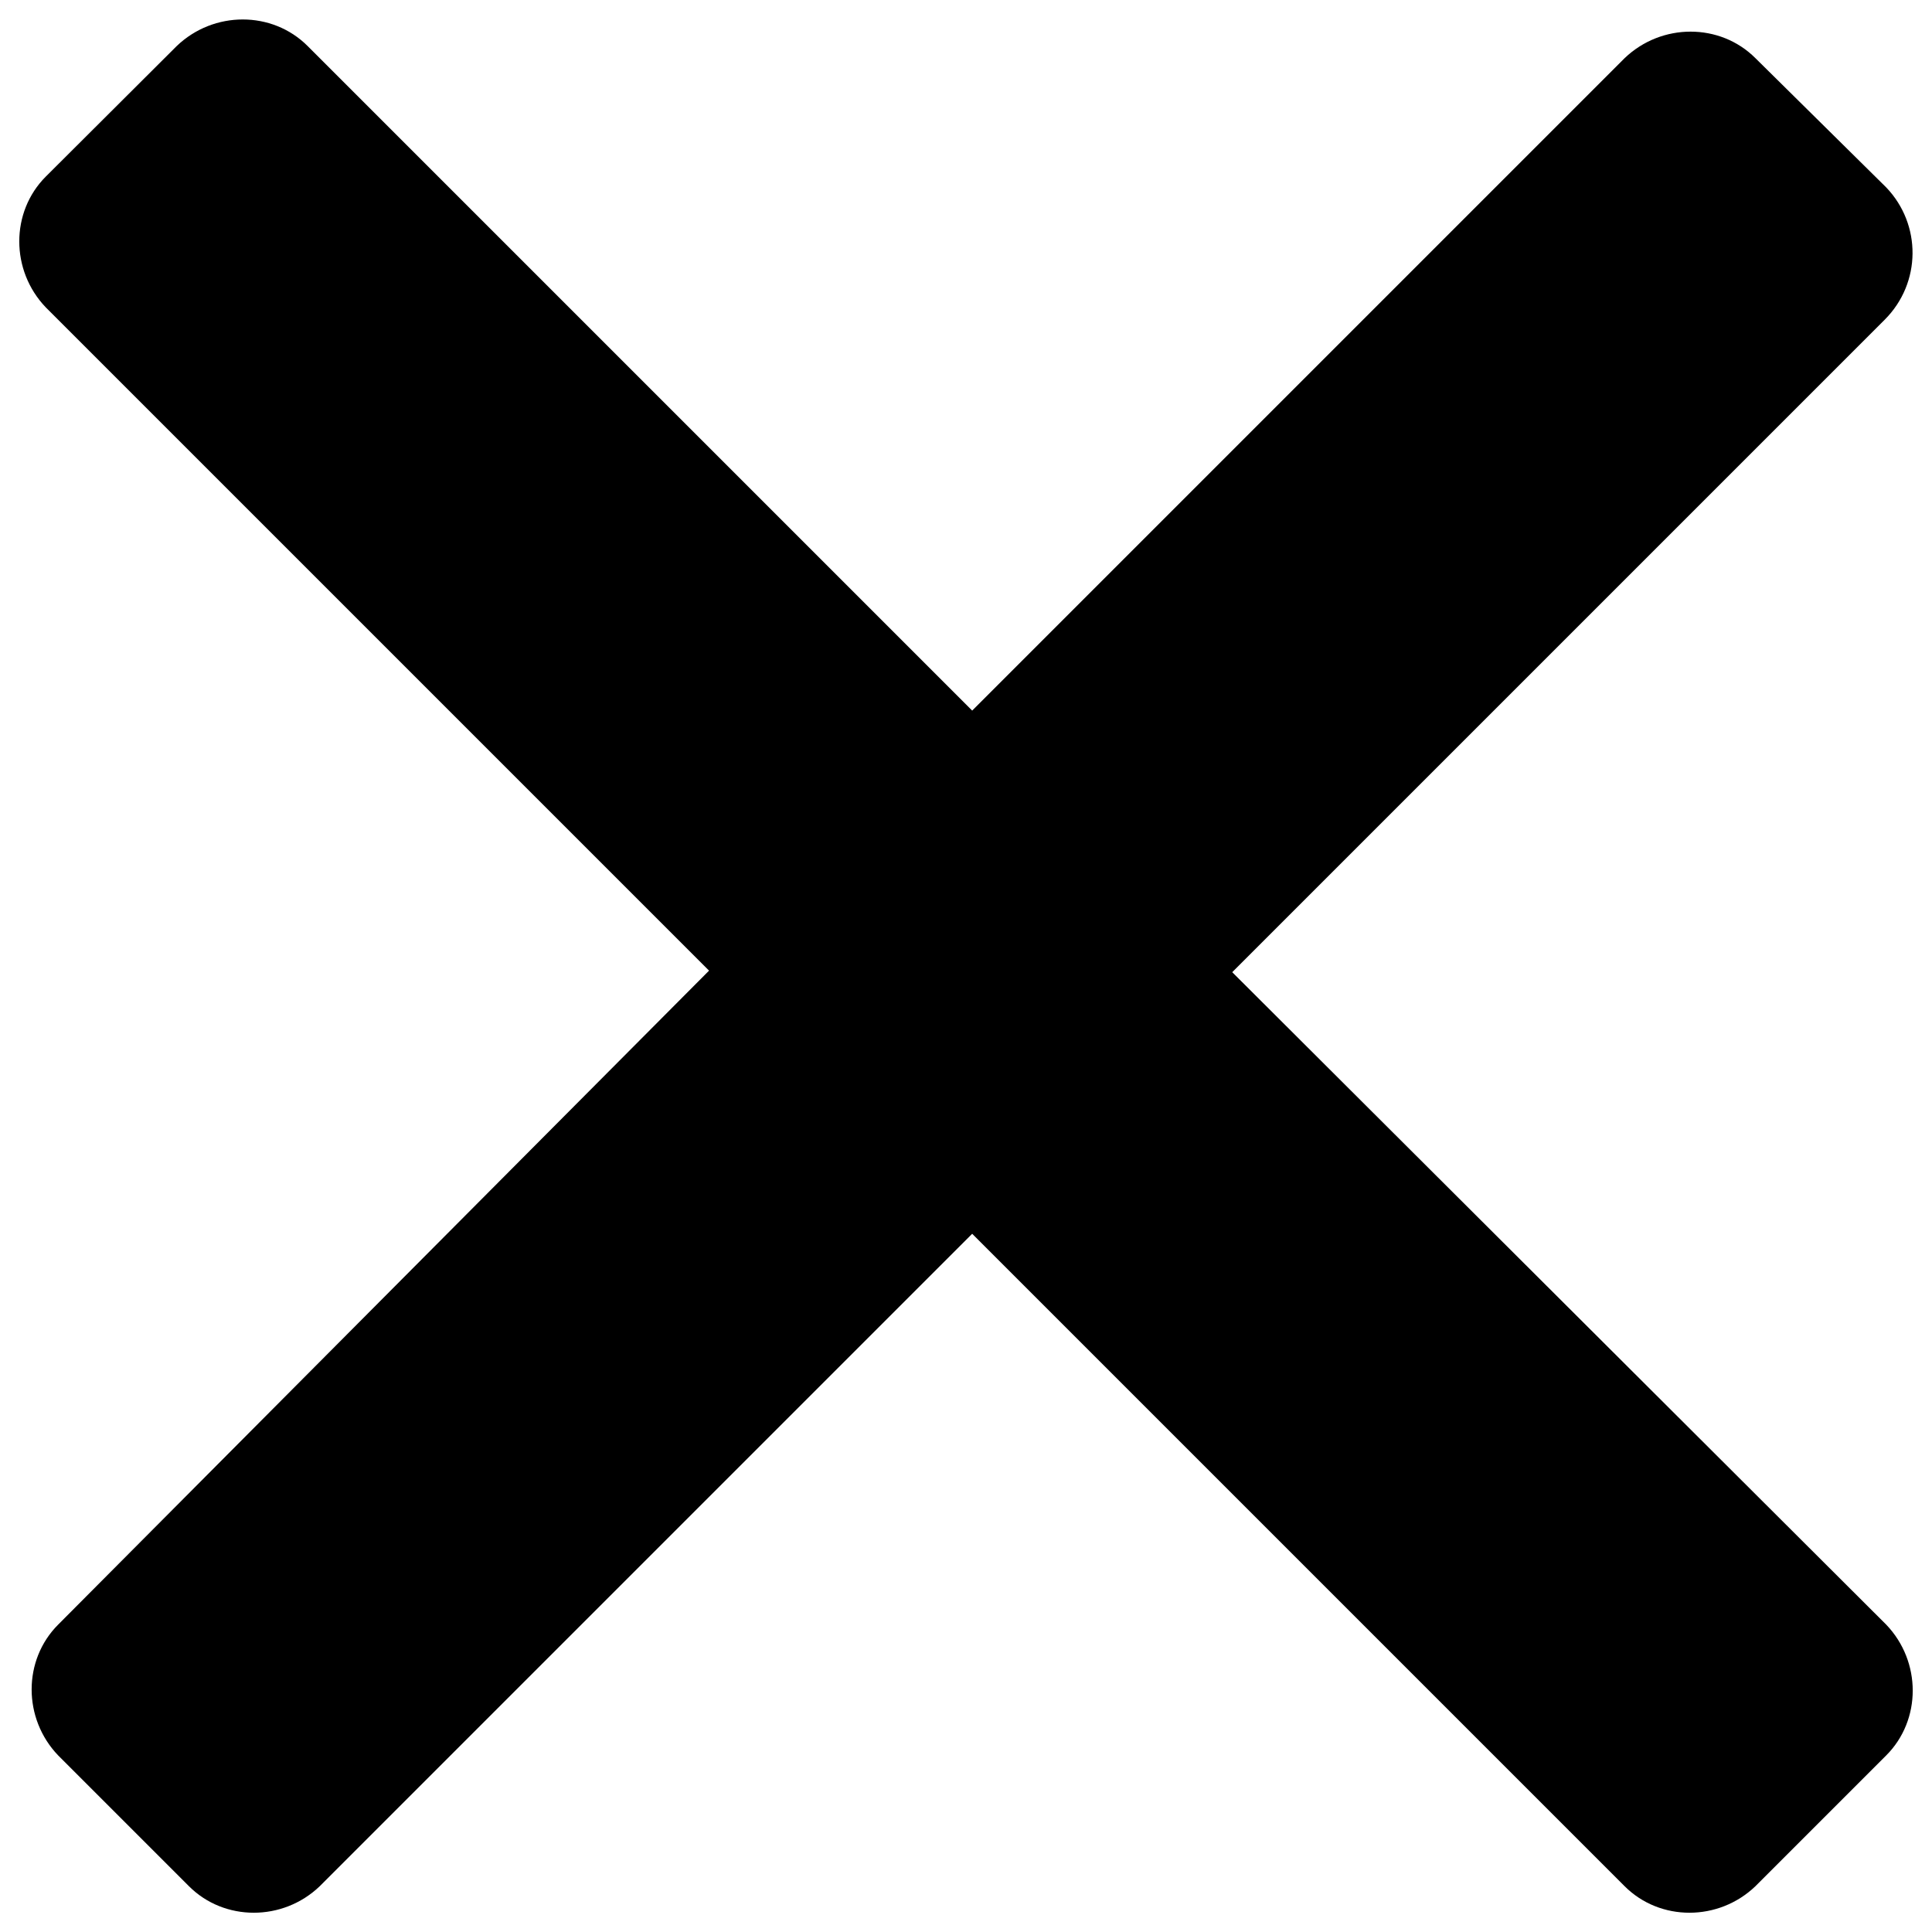
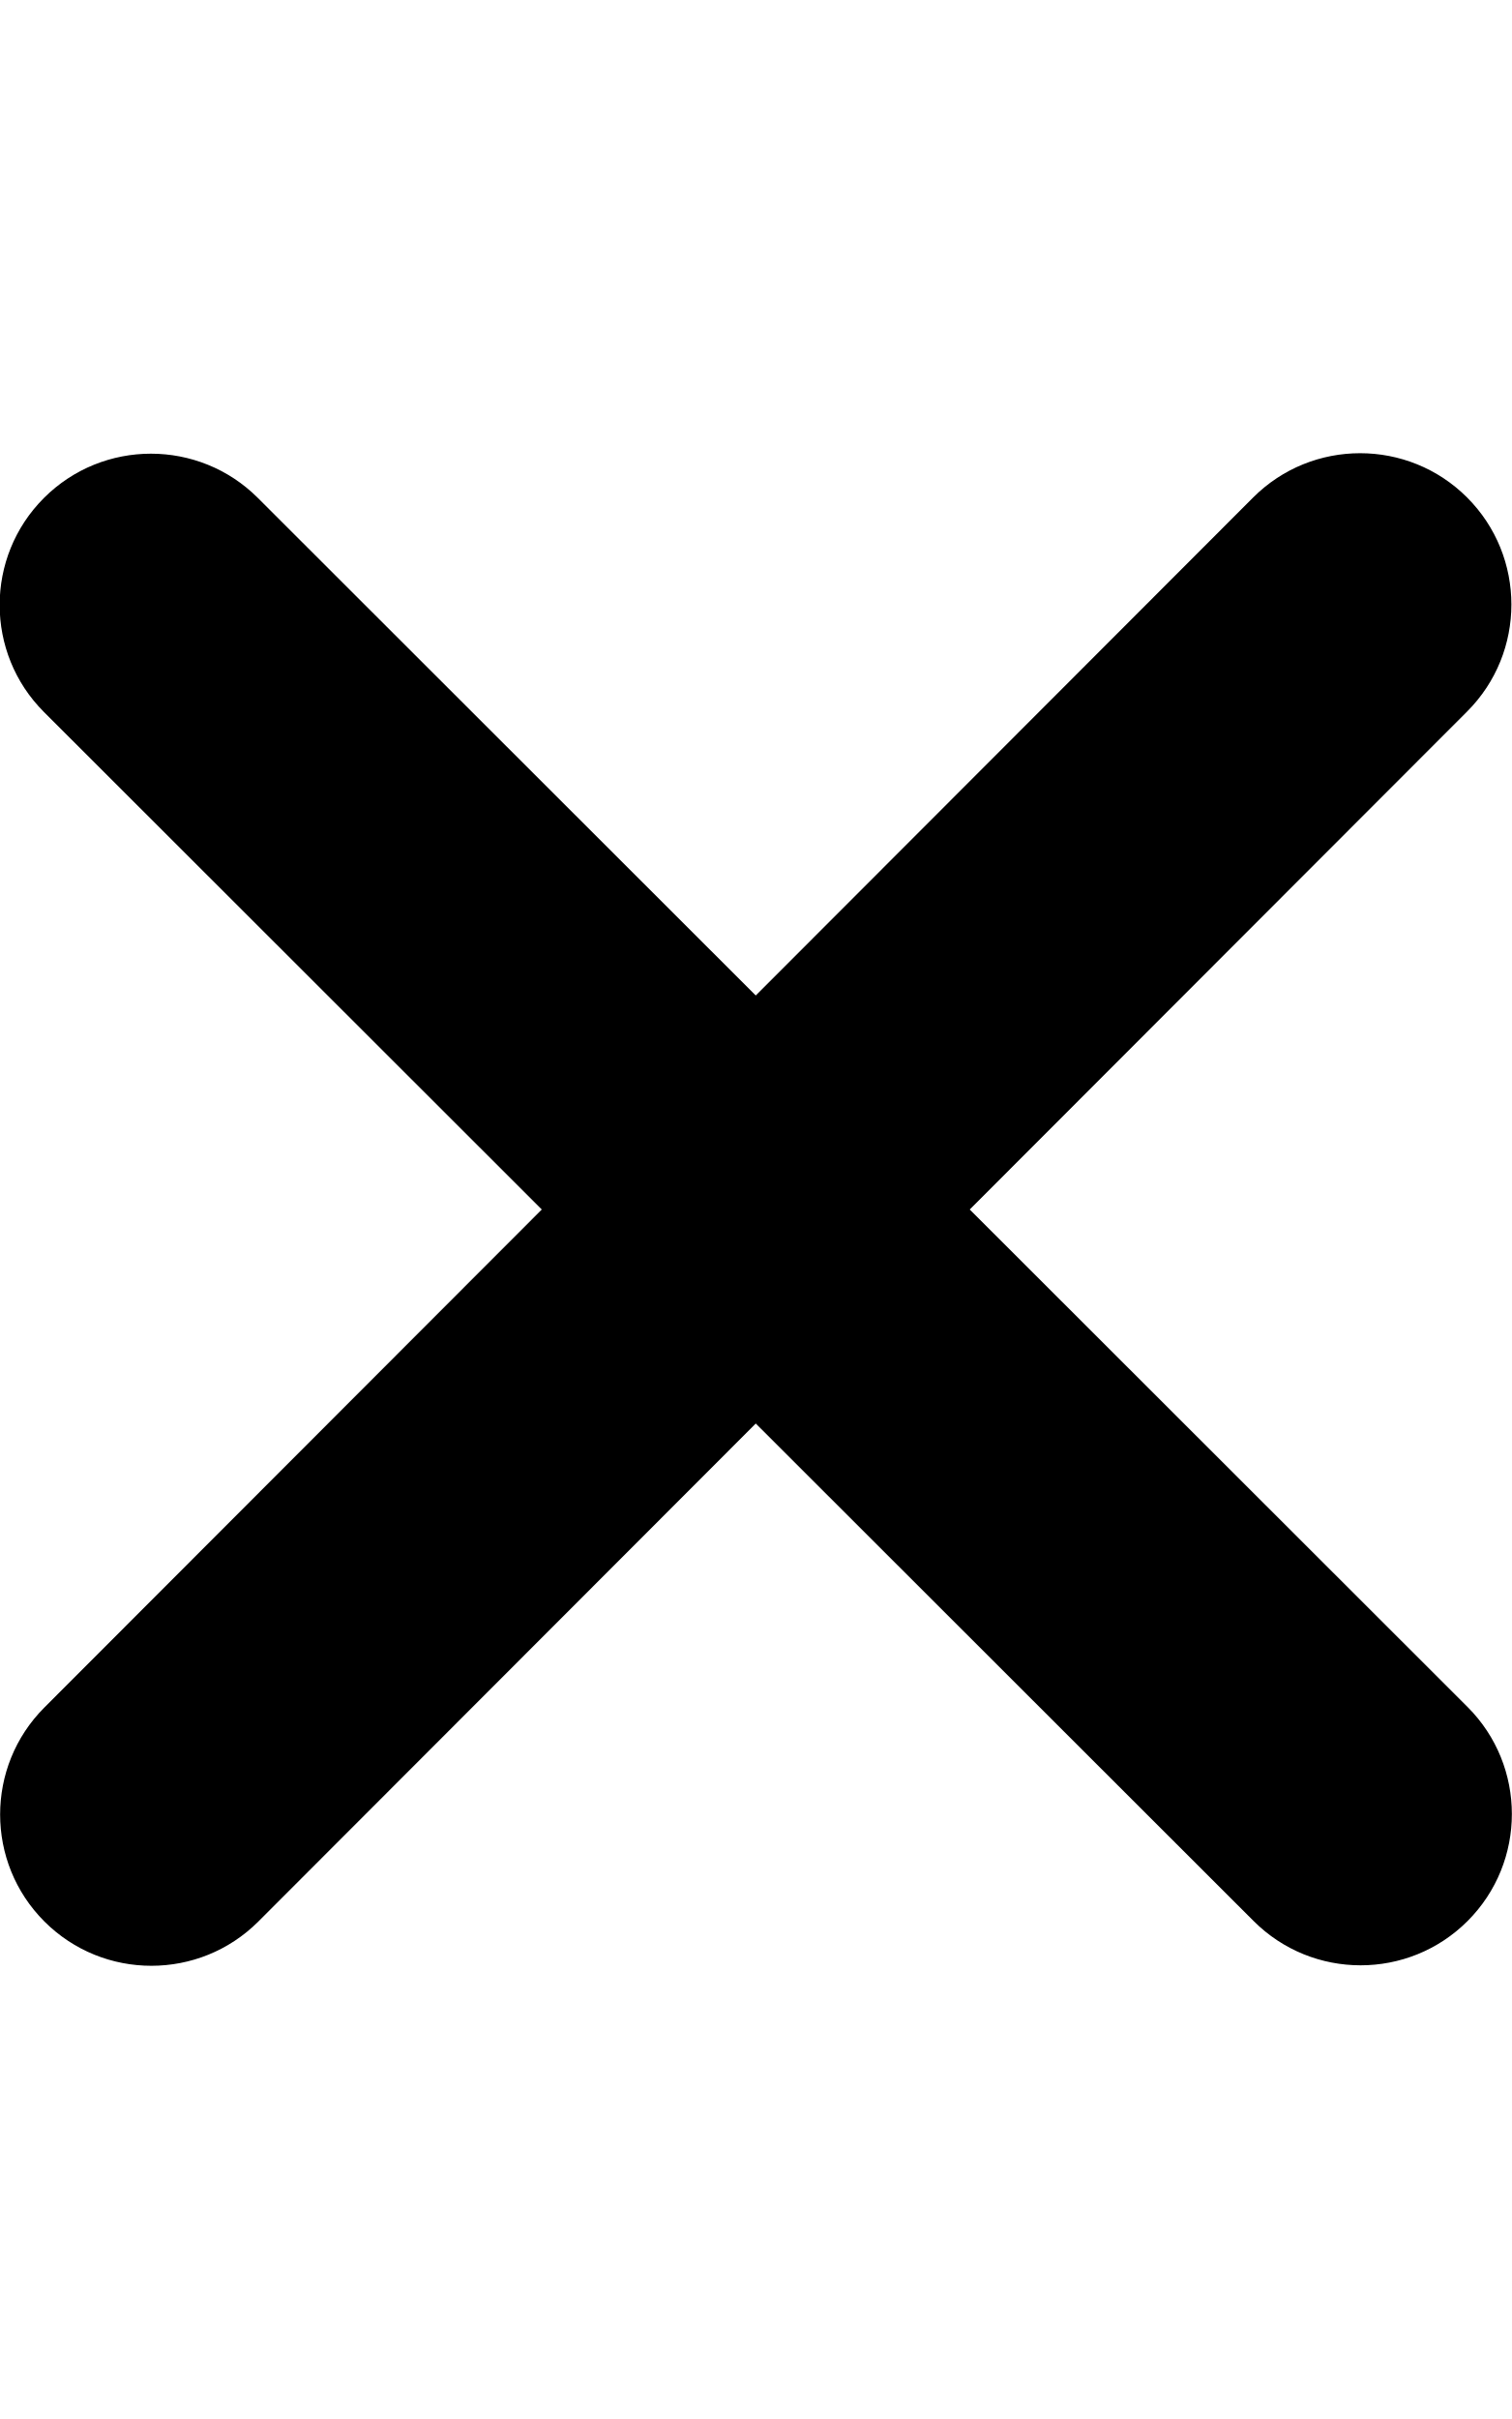
- <svg xmlns="http://www.w3.org/2000/svg" version="1.1" x="0px" y="0px" viewBox="0 0 1000 1000" enable-background="new 0 0 1000 1000" xml:space="preserve">
-   <g>
-     <g>
-       <path d="M976.3,97l-67.7-66.9c-18.3-18.3-48.6-18.3-67.7,0L503.2,367.8l-344-344c-18.3-18.3-48.6-18.3-67.7,0L23.7,91.4c-18.3,18.3-18.3,48.6,0,67.7L367,502.4L30.1,840.9c-18.3,18.3-18.3,48.6,0,67.7l67.7,67.7c18.3,18.3,48.6,18.3,67.7,0l337.7-337.7l337.7,337.7c18.3,18.3,48.6,18.3,67.7,0l67.7-67.7c18.3-18.3,18.3-48.6,0-67.7L637.8,503.2l337.7-337.7C994.6,146.4,994.6,116.1,976.3,97z" />
-     </g>
-     <g />
-     <g />
-     <g />
-     <g />
-     <g />
-     <g />
-     <g />
-     <g />
-     <g />
-     <g />
-     <g />
-     <g />
-     <g />
-     <g />
-     <g />
-   </g>
+ <svg xmlns="http://www.w3.org/2000/svg" viewBox="0 0 320 512">
+   <path d="M310.6 150.6c12.5-12.5 12.5-32.8 0-45.3s-32.8-12.5-45.3 0L160 210.7 54.6 105.4c-12.5-12.5-32.8-12.5-45.3 0s-12.5 32.8 0 45.3L114.7 256 9.4 361.4c-12.5 12.5-12.5 32.8 0 45.3s32.8 12.5 45.3 0L160 301.3 265.4 406.6c12.5 12.5 32.8 12.5 45.3 0s12.5-32.8 0-45.3L205.3 256 310.6 150.6z" fill="currentColor" />
</svg>
